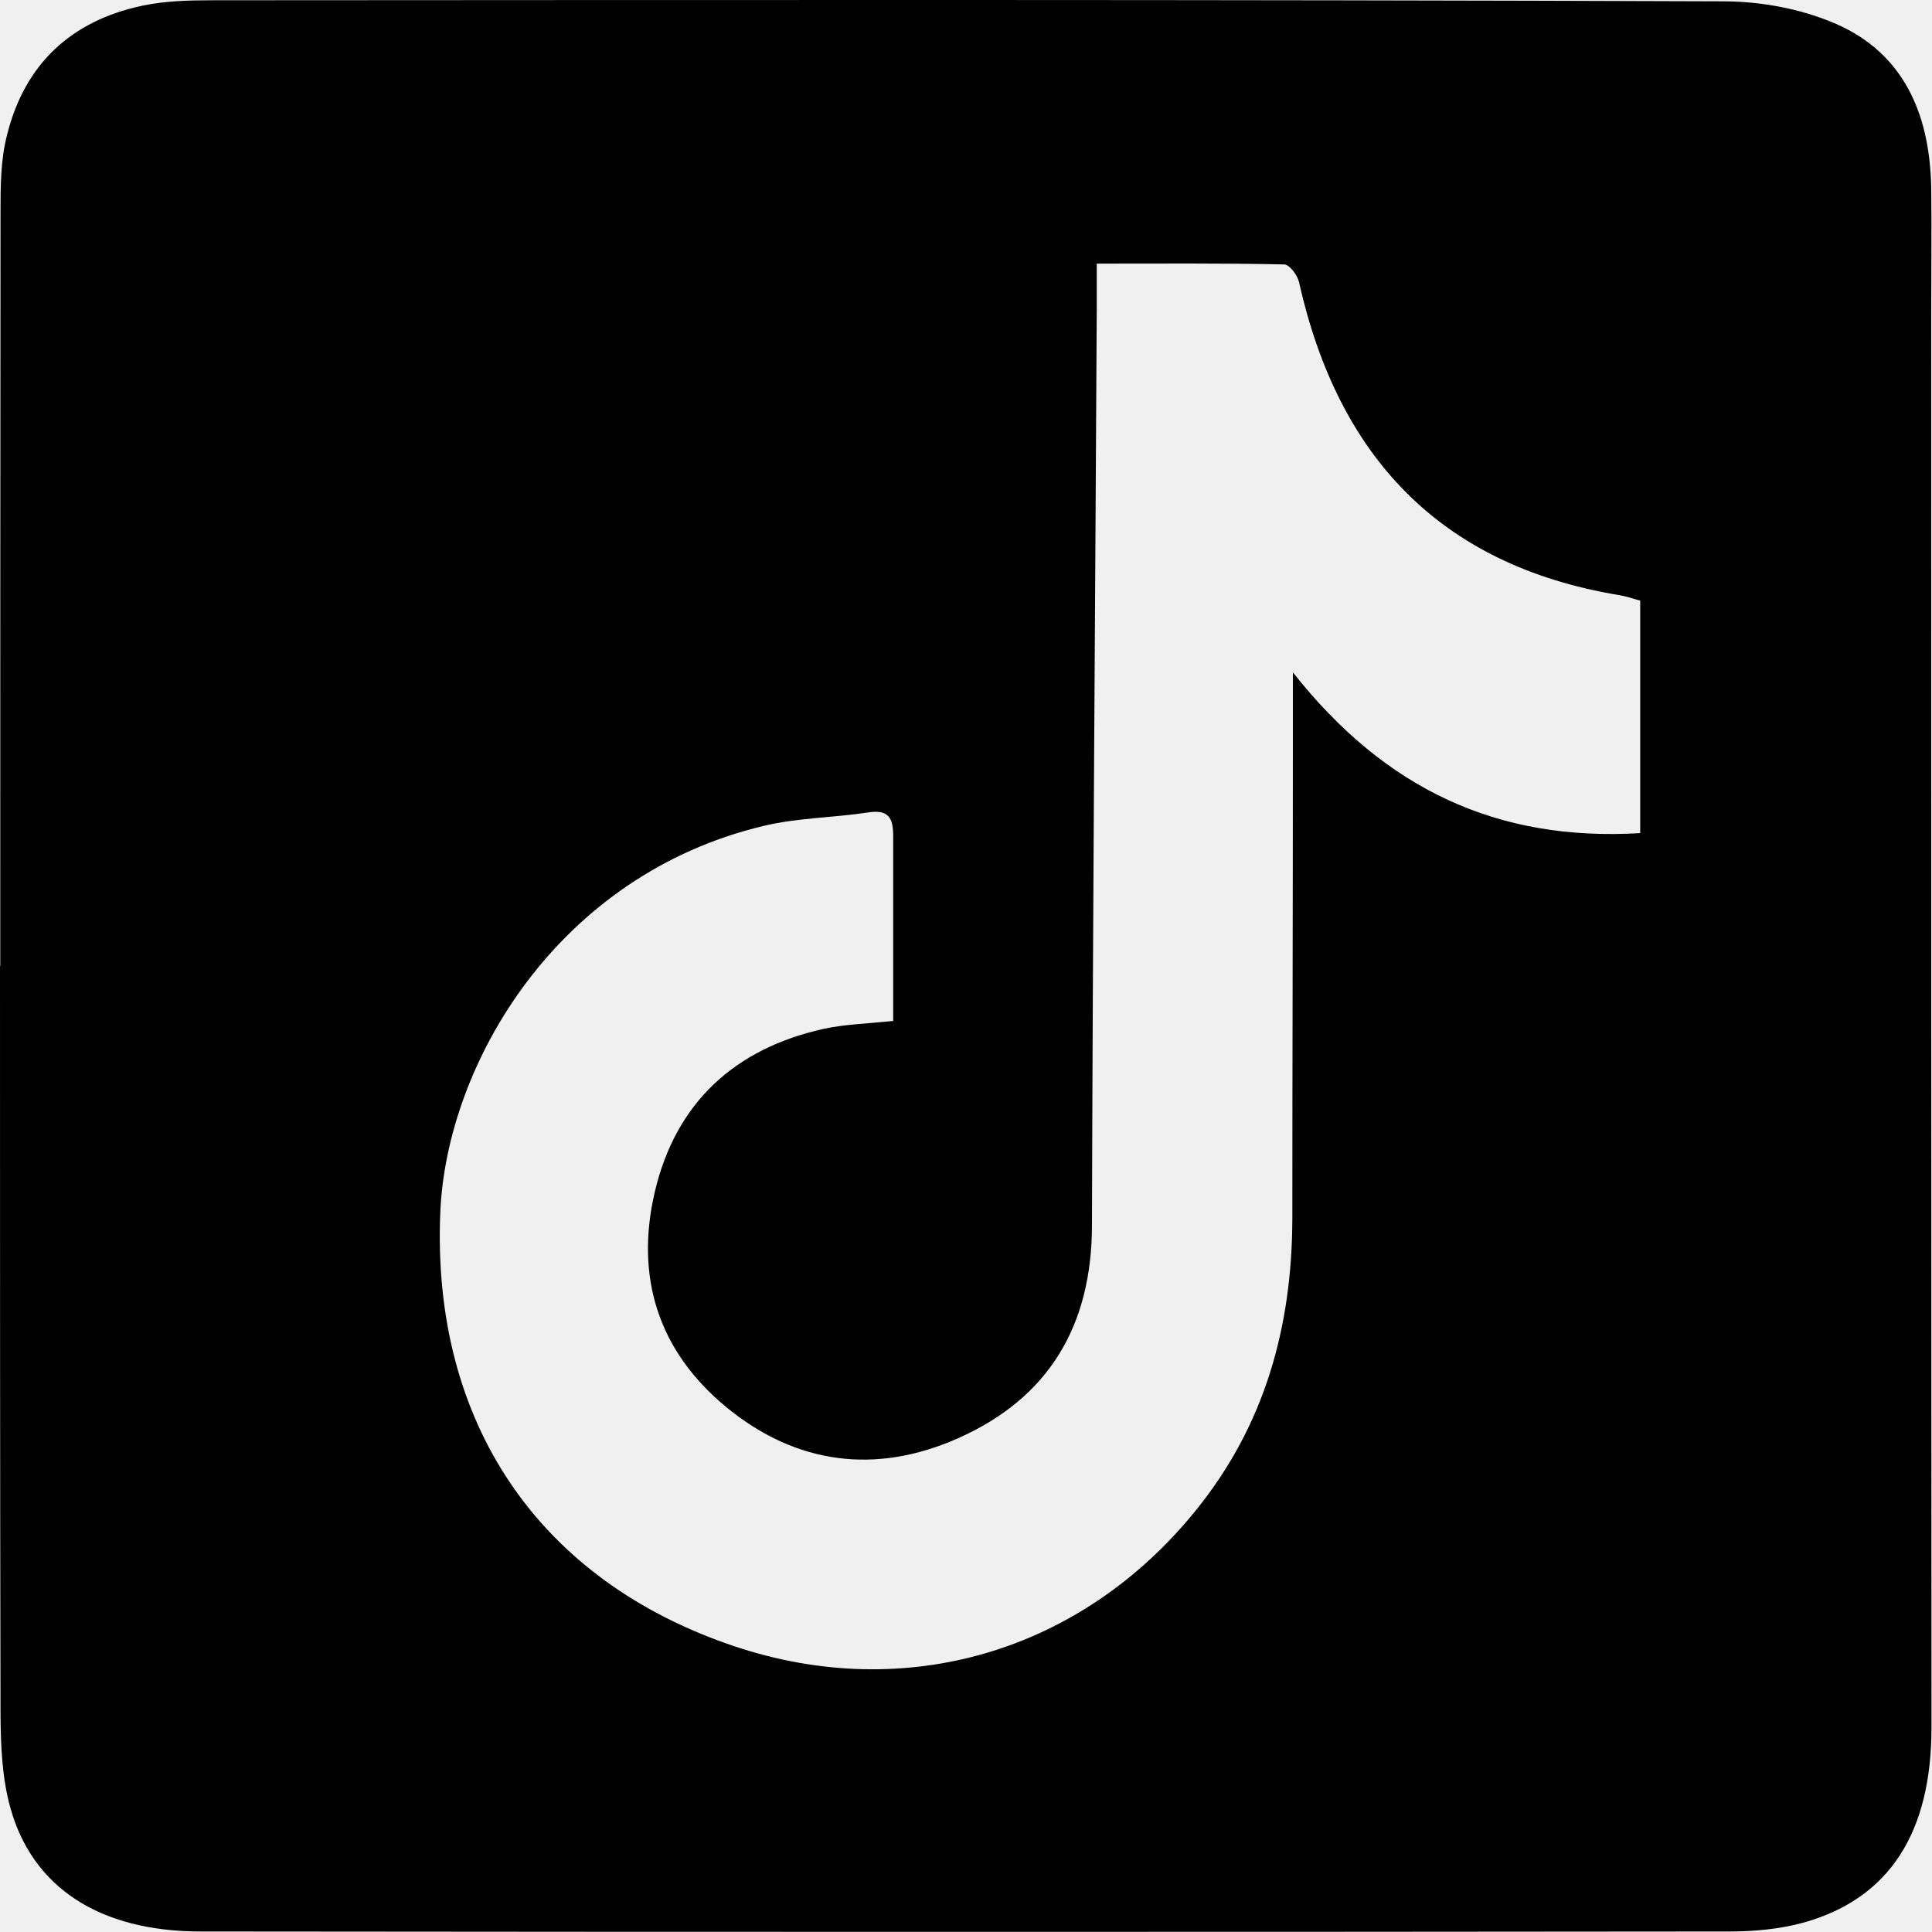
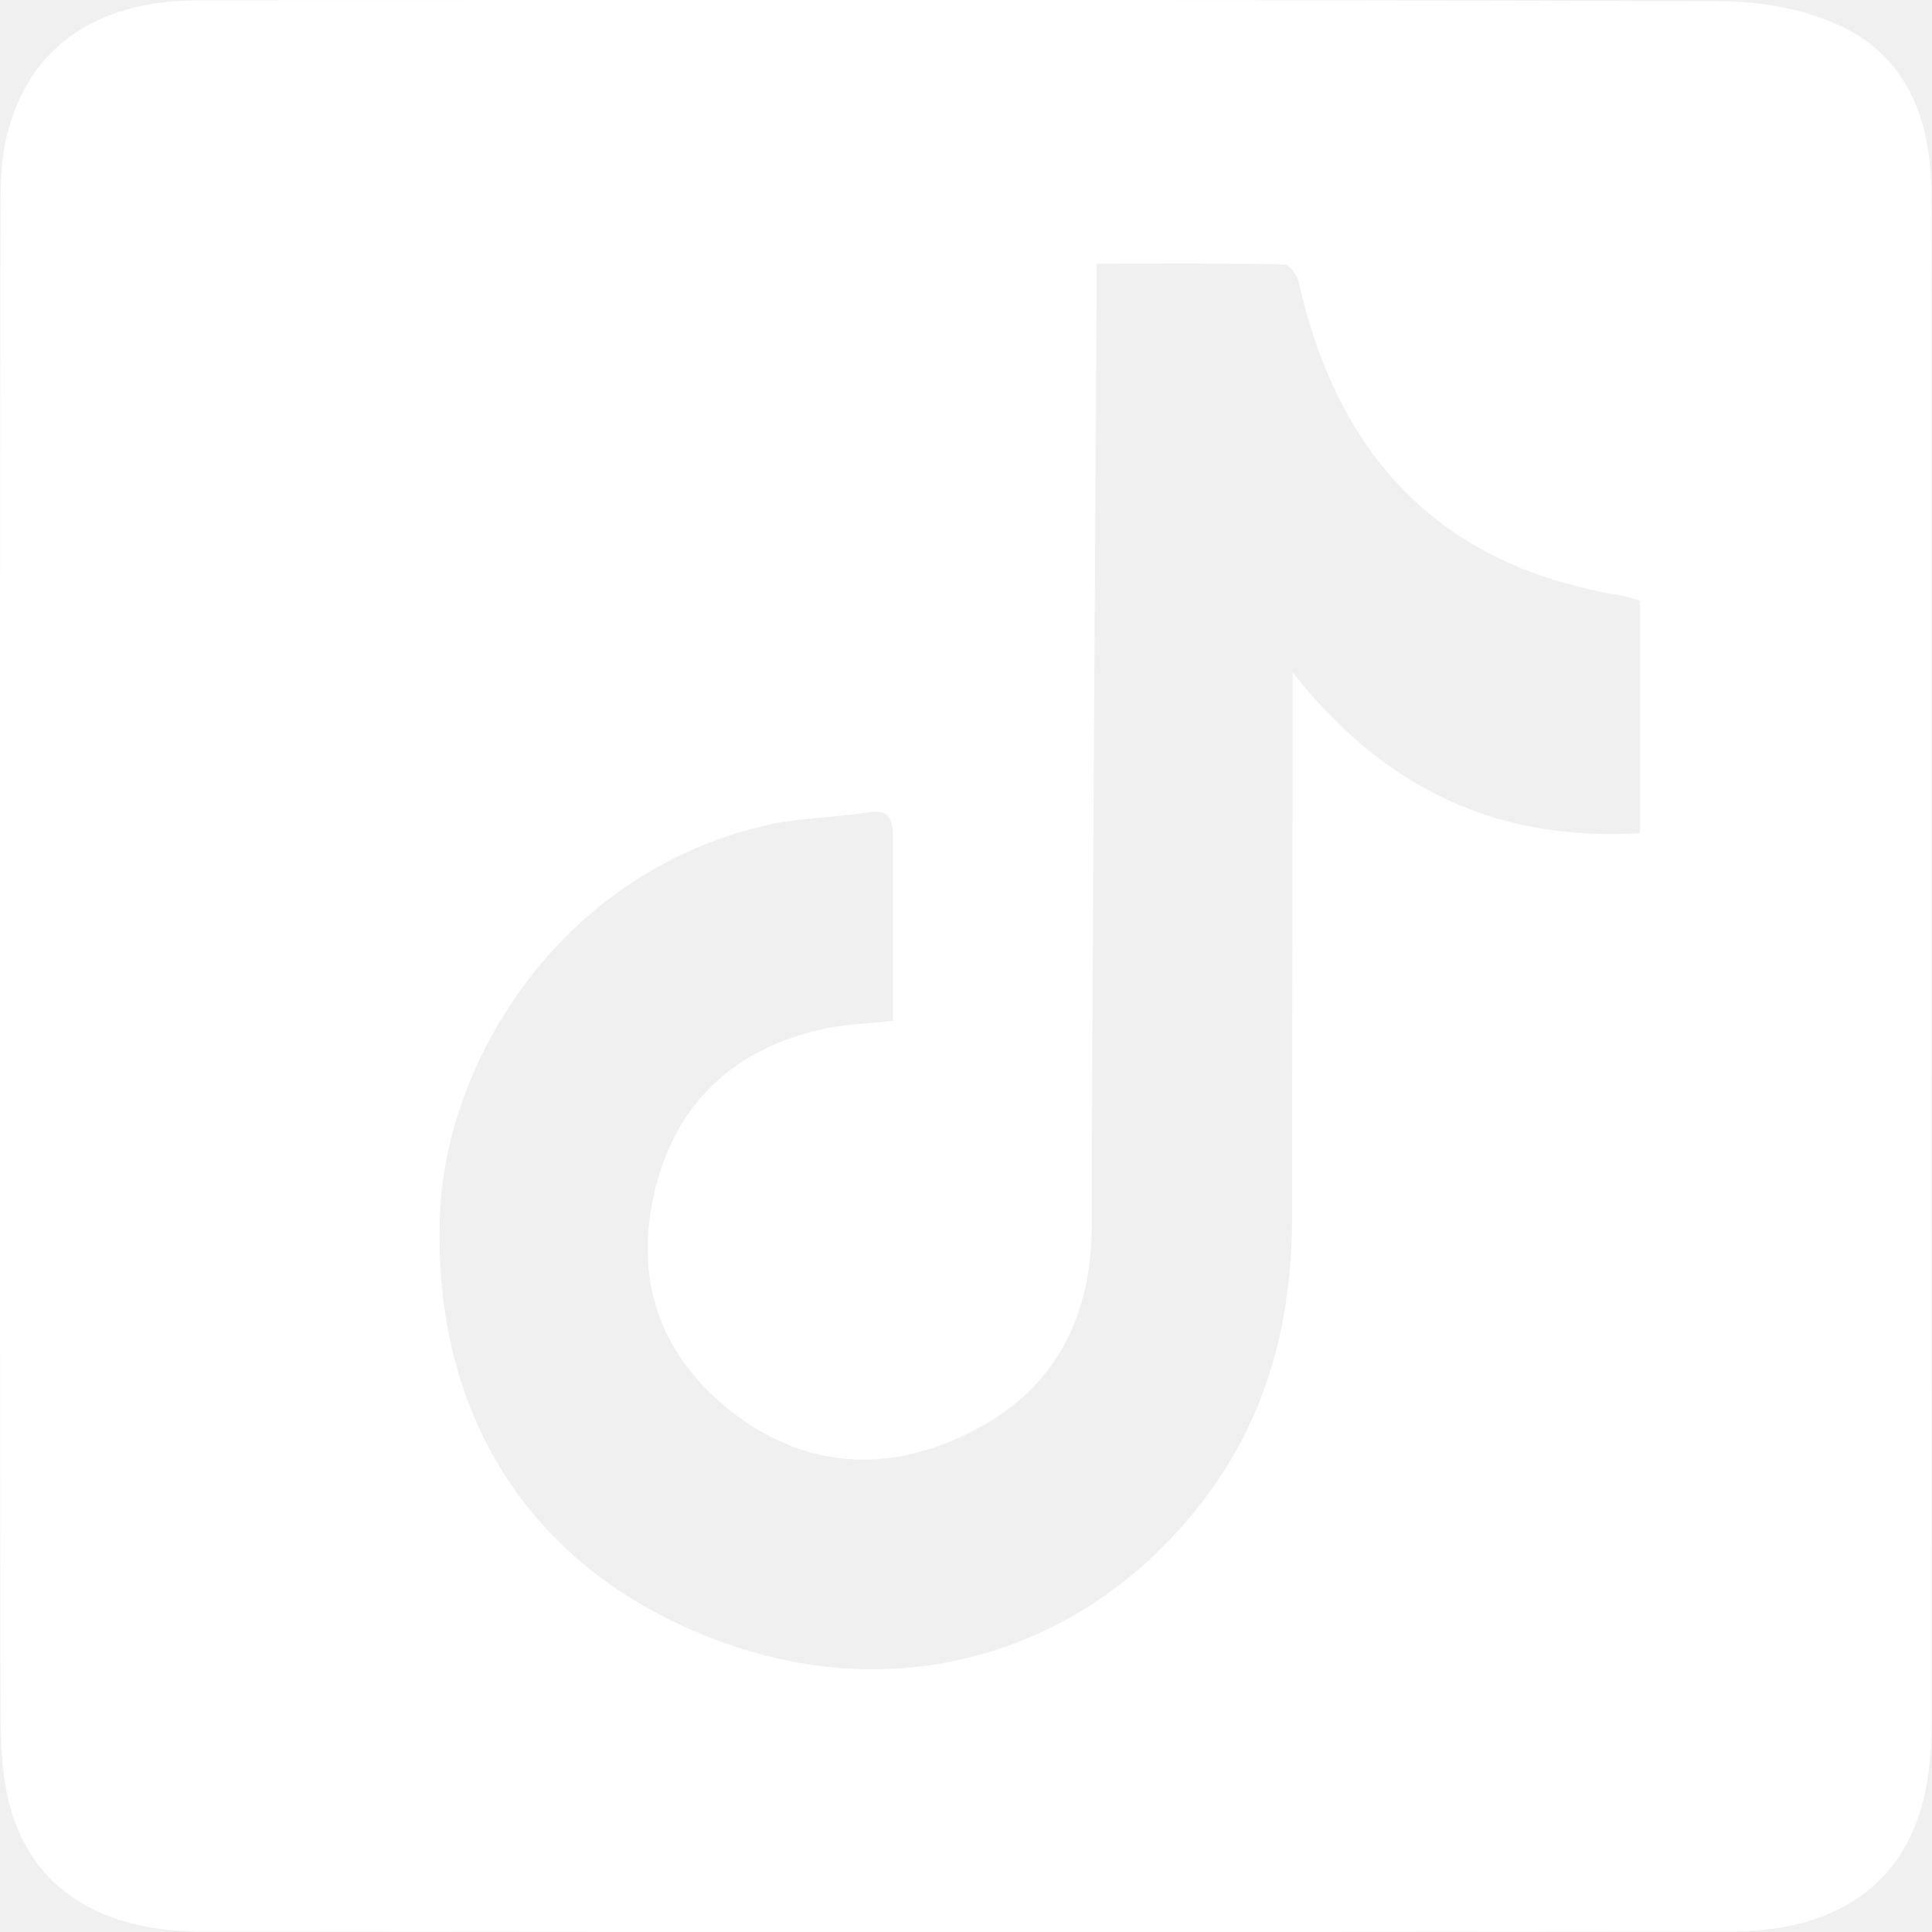
<svg xmlns="http://www.w3.org/2000/svg" id="Layer_2" data-name="Layer 2" viewBox="0 0 72.68 72.7">
+   <defs>
+     <style>
+       .cls-1 {
+         fill: #fff;
+       }
+     </style>
+   </defs>
  <g id="Layer_2-2" data-name="Layer 2">
-     <g id="Layer_1-2" data-name="Layer 1-2">
-       <path d="m.01,36.35C.01,26.9.01,17.46.02,8.01.02,7.02.02,6.01.27,5.06.93,2.42,2.67.79,5.33.22,6.21.03,7.13.01,8.04.01,26.97,0,45.91-.02,64.84.05c1.51,0,3.16.32,4.51.97,2.41,1.18,3.28,3.46,3.32,6.07.02,1.53,0,3.05,0,4.58,0,17.78,0,35.56.01,53.34,0,3.95-1.58,6.42-4.79,7.33-.9.25-1.87.34-2.81.34-19.18.02-38.36.02-57.54,0-3.77,0-6.33-1.64-7.16-4.69-.3-1.09-.35-2.28-.36-3.43C0,55.16,0,45.75,0,36.35h0Zm33.6,2.06v-6.95c0-.65-.15-1.01-.93-.89-1.3.2-2.64.2-3.91.5-7.8,1.84-11.95,8.95-12.2,14.51-.35,7.98,3.73,13.91,11.07,16.37,6.46,2.16,13.04.2,17.33-5.08,2.63-3.23,3.65-6.94,3.66-11.02,0-5.77.02-11.55.02-17.32v-3.23c3.48,4.41,7.71,6.37,13.07,6.05v-8.75c-.27-.07-.54-.17-.82-.21-6.75-1.13-10.56-5.25-12.02-11.78-.06-.26-.36-.66-.56-.66-2.33-.05-4.66-.03-7.05-.03v1.78c-.06,11.46-.15,22.93-.18,34.39,0,3.79-1.62,6.52-5.06,8.04-3.08,1.36-6.07.98-8.7-1.18-2.56-2.11-3.44-4.9-2.69-8.1.79-3.36,3.01-5.4,6.38-6.14.79-.17,1.62-.19,2.56-.29h.03Z" />
+     <g id="Layer_2-2" data-name="Layer 2-2">
+       <g id="Layer_1-2" data-name="Layer 1-2">
+         <path class="cls-1" d="m0,36.35C0,26.9,0,17.46.02,8.01.02,7.02.02,6.01.27,5.06.93,2.42,2.67.79,5.33.22,6.21.03,7.13.01,8.04.01,26.97,0,45.91-.02,64.84.05c1.51,0,3.16.32,4.51.97,2.41,1.18,3.28,3.46,3.32,6.07.02,1.53,0,3.05,0,4.58,0,17.78,0,35.56.01,53.34,0,3.95-1.58,6.42-4.79,7.33-.9.25-1.87.34-2.81.34-19.18.02-38.36.02-57.54,0-3.77,0-6.33-1.64-7.16-4.69-.3-1.09-.35-2.28-.36-3.43-.02-9.4-.02-18.81-.02-28.21h0Zm33.6,2.06v-6.95c0-.65-.15-1.01-.93-.89-1.3.2-2.64.2-3.91.5-7.8,1.84-11.95,8.95-12.2,14.51-.35,7.98,3.73,13.91,11.07,16.37,6.46,2.16,13.04.2,17.33-5.08,2.63-3.23,3.65-6.94,3.66-11.02,0-5.77.02-11.55.02-17.32v-3.23c3.48,4.41,7.71,6.37,13.07,6.05v-8.75c-.27-.07-.54-.17-.82-.21-6.75-1.13-10.56-5.25-12.02-11.78-.06-.26-.36-.66-.56-.66-2.33-.05-4.66-.03-7.05-.03v1.78c-.06,11.46-.15,22.93-.18,34.39,0,3.79-1.62,6.52-5.06,8.04-3.08,1.36-6.07.98-8.7-1.18-2.56-2.11-3.44-4.9-2.69-8.1.79-3.36,3.01-5.4,6.38-6.14.79-.17,1.62-.19,2.56-.29h.03Z" />
+       </g>
    </g>
  </g>
</svg>
